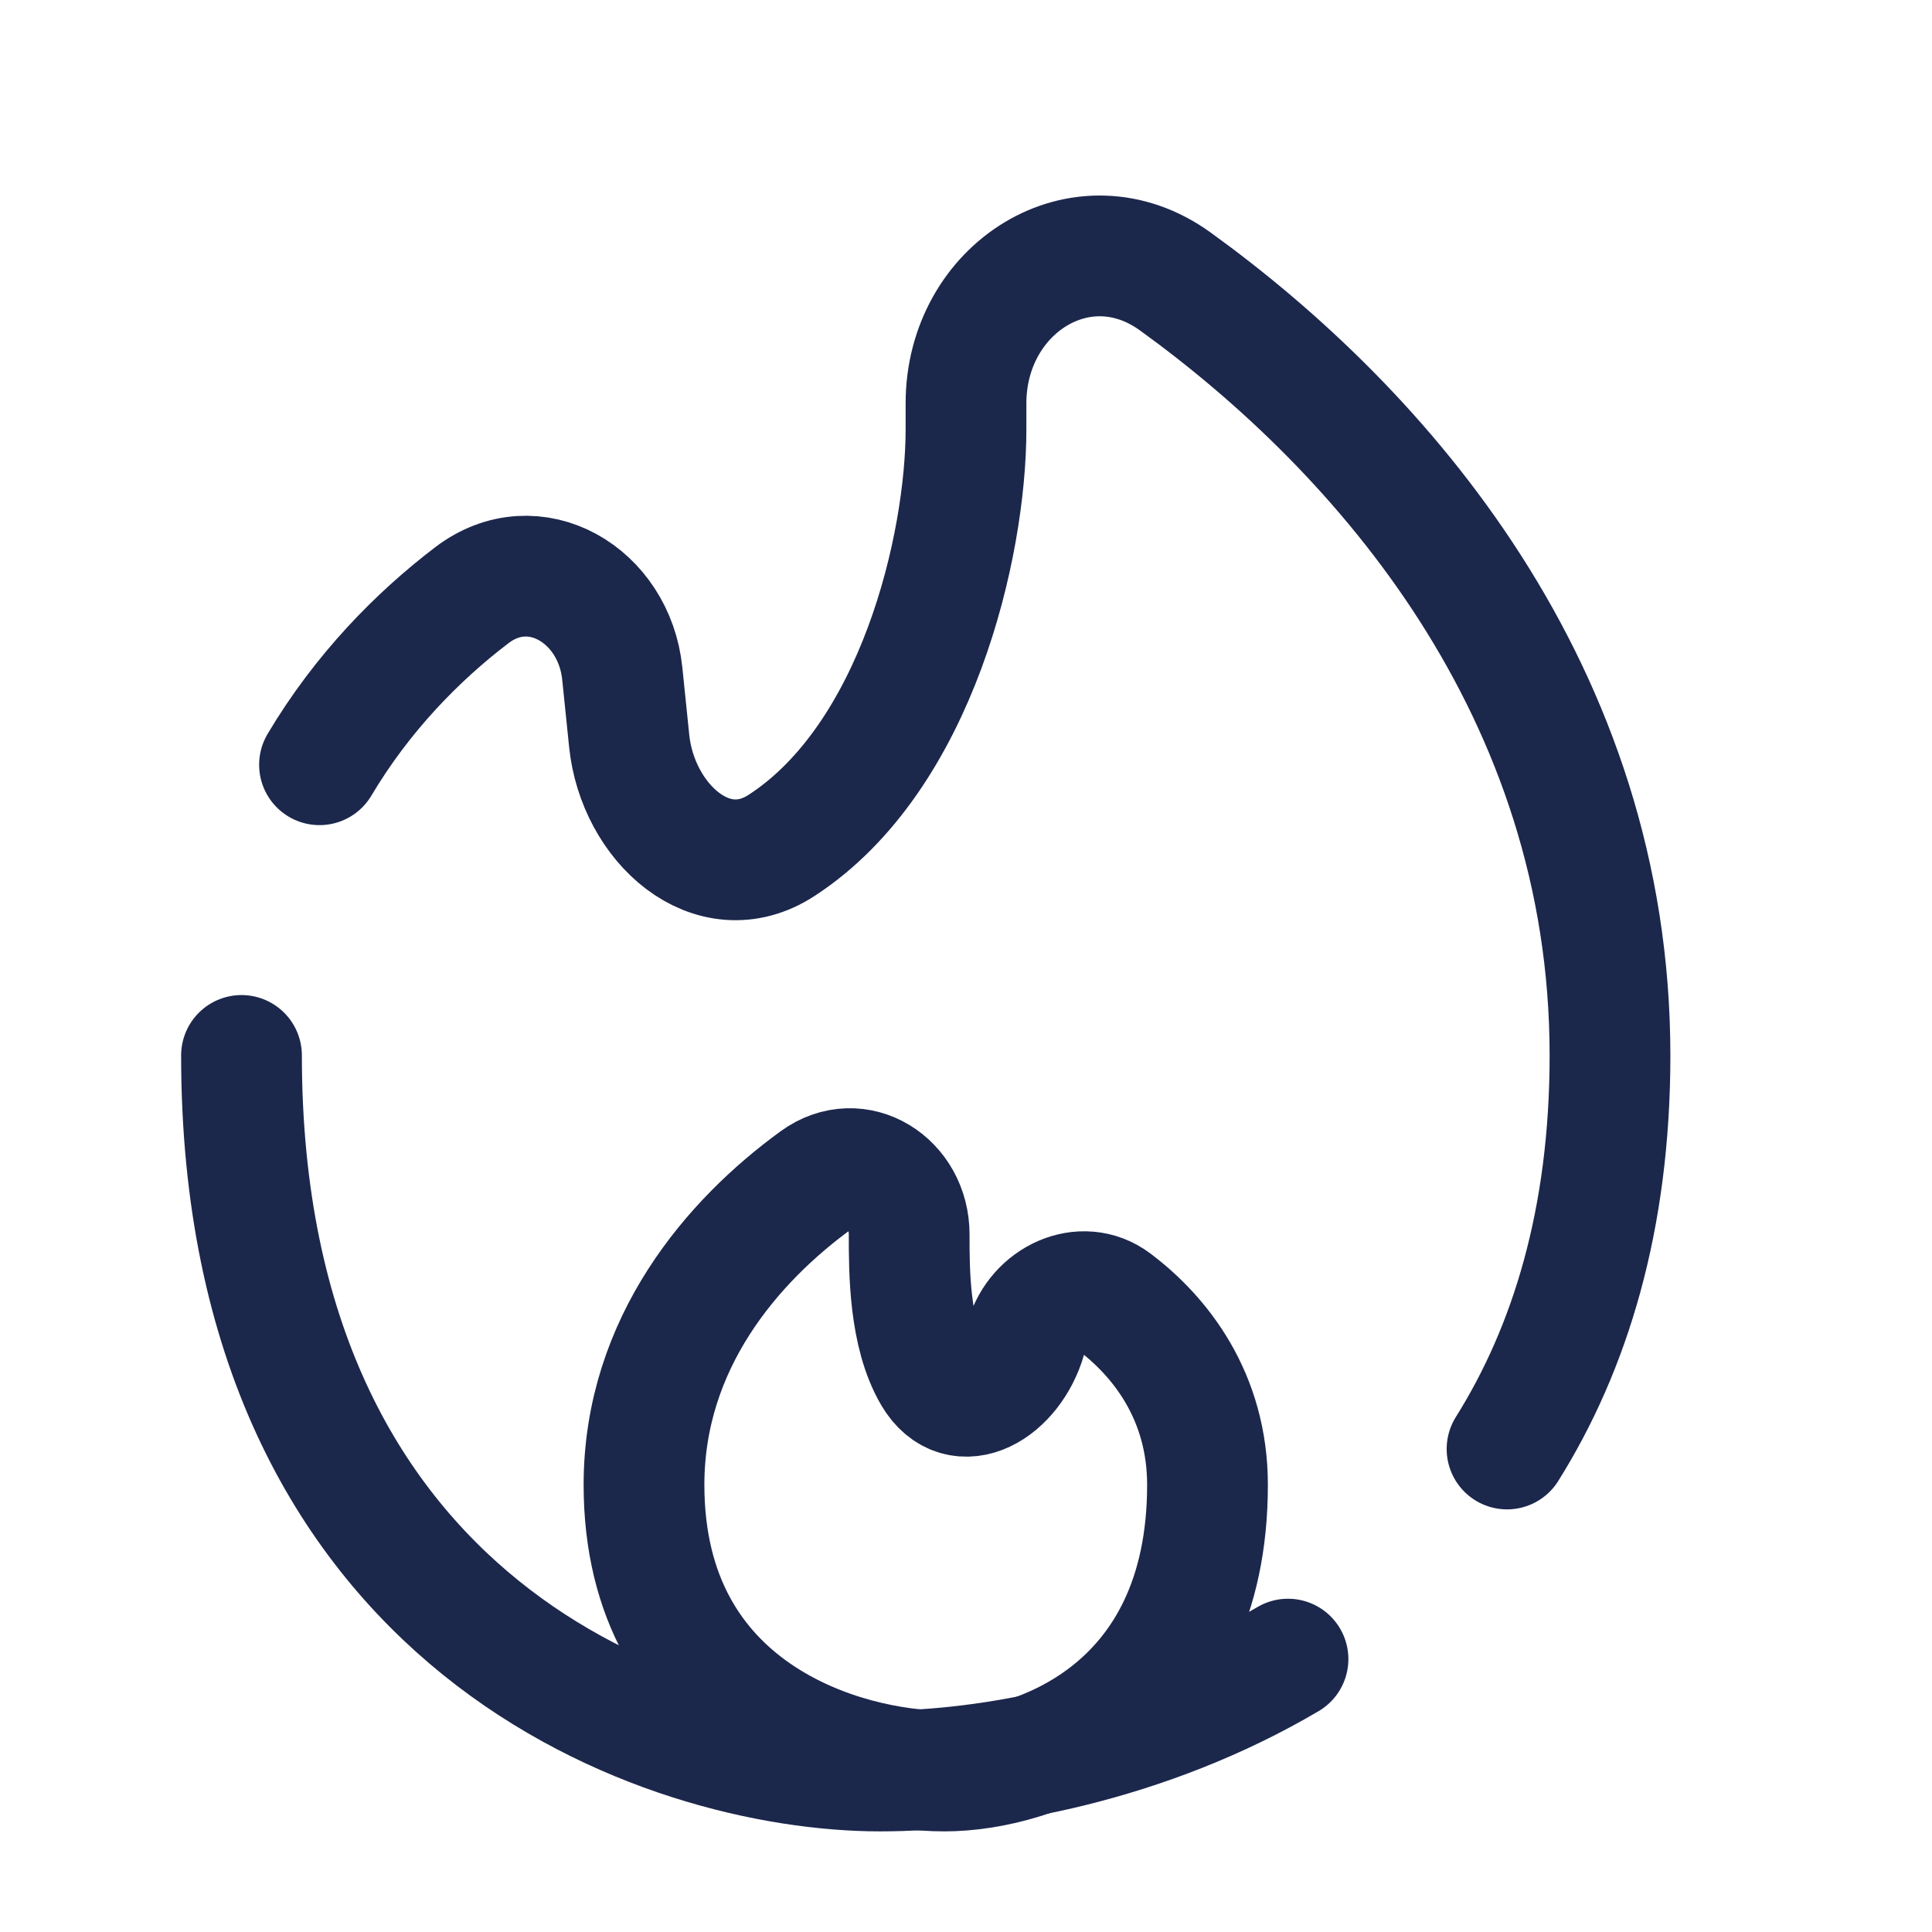
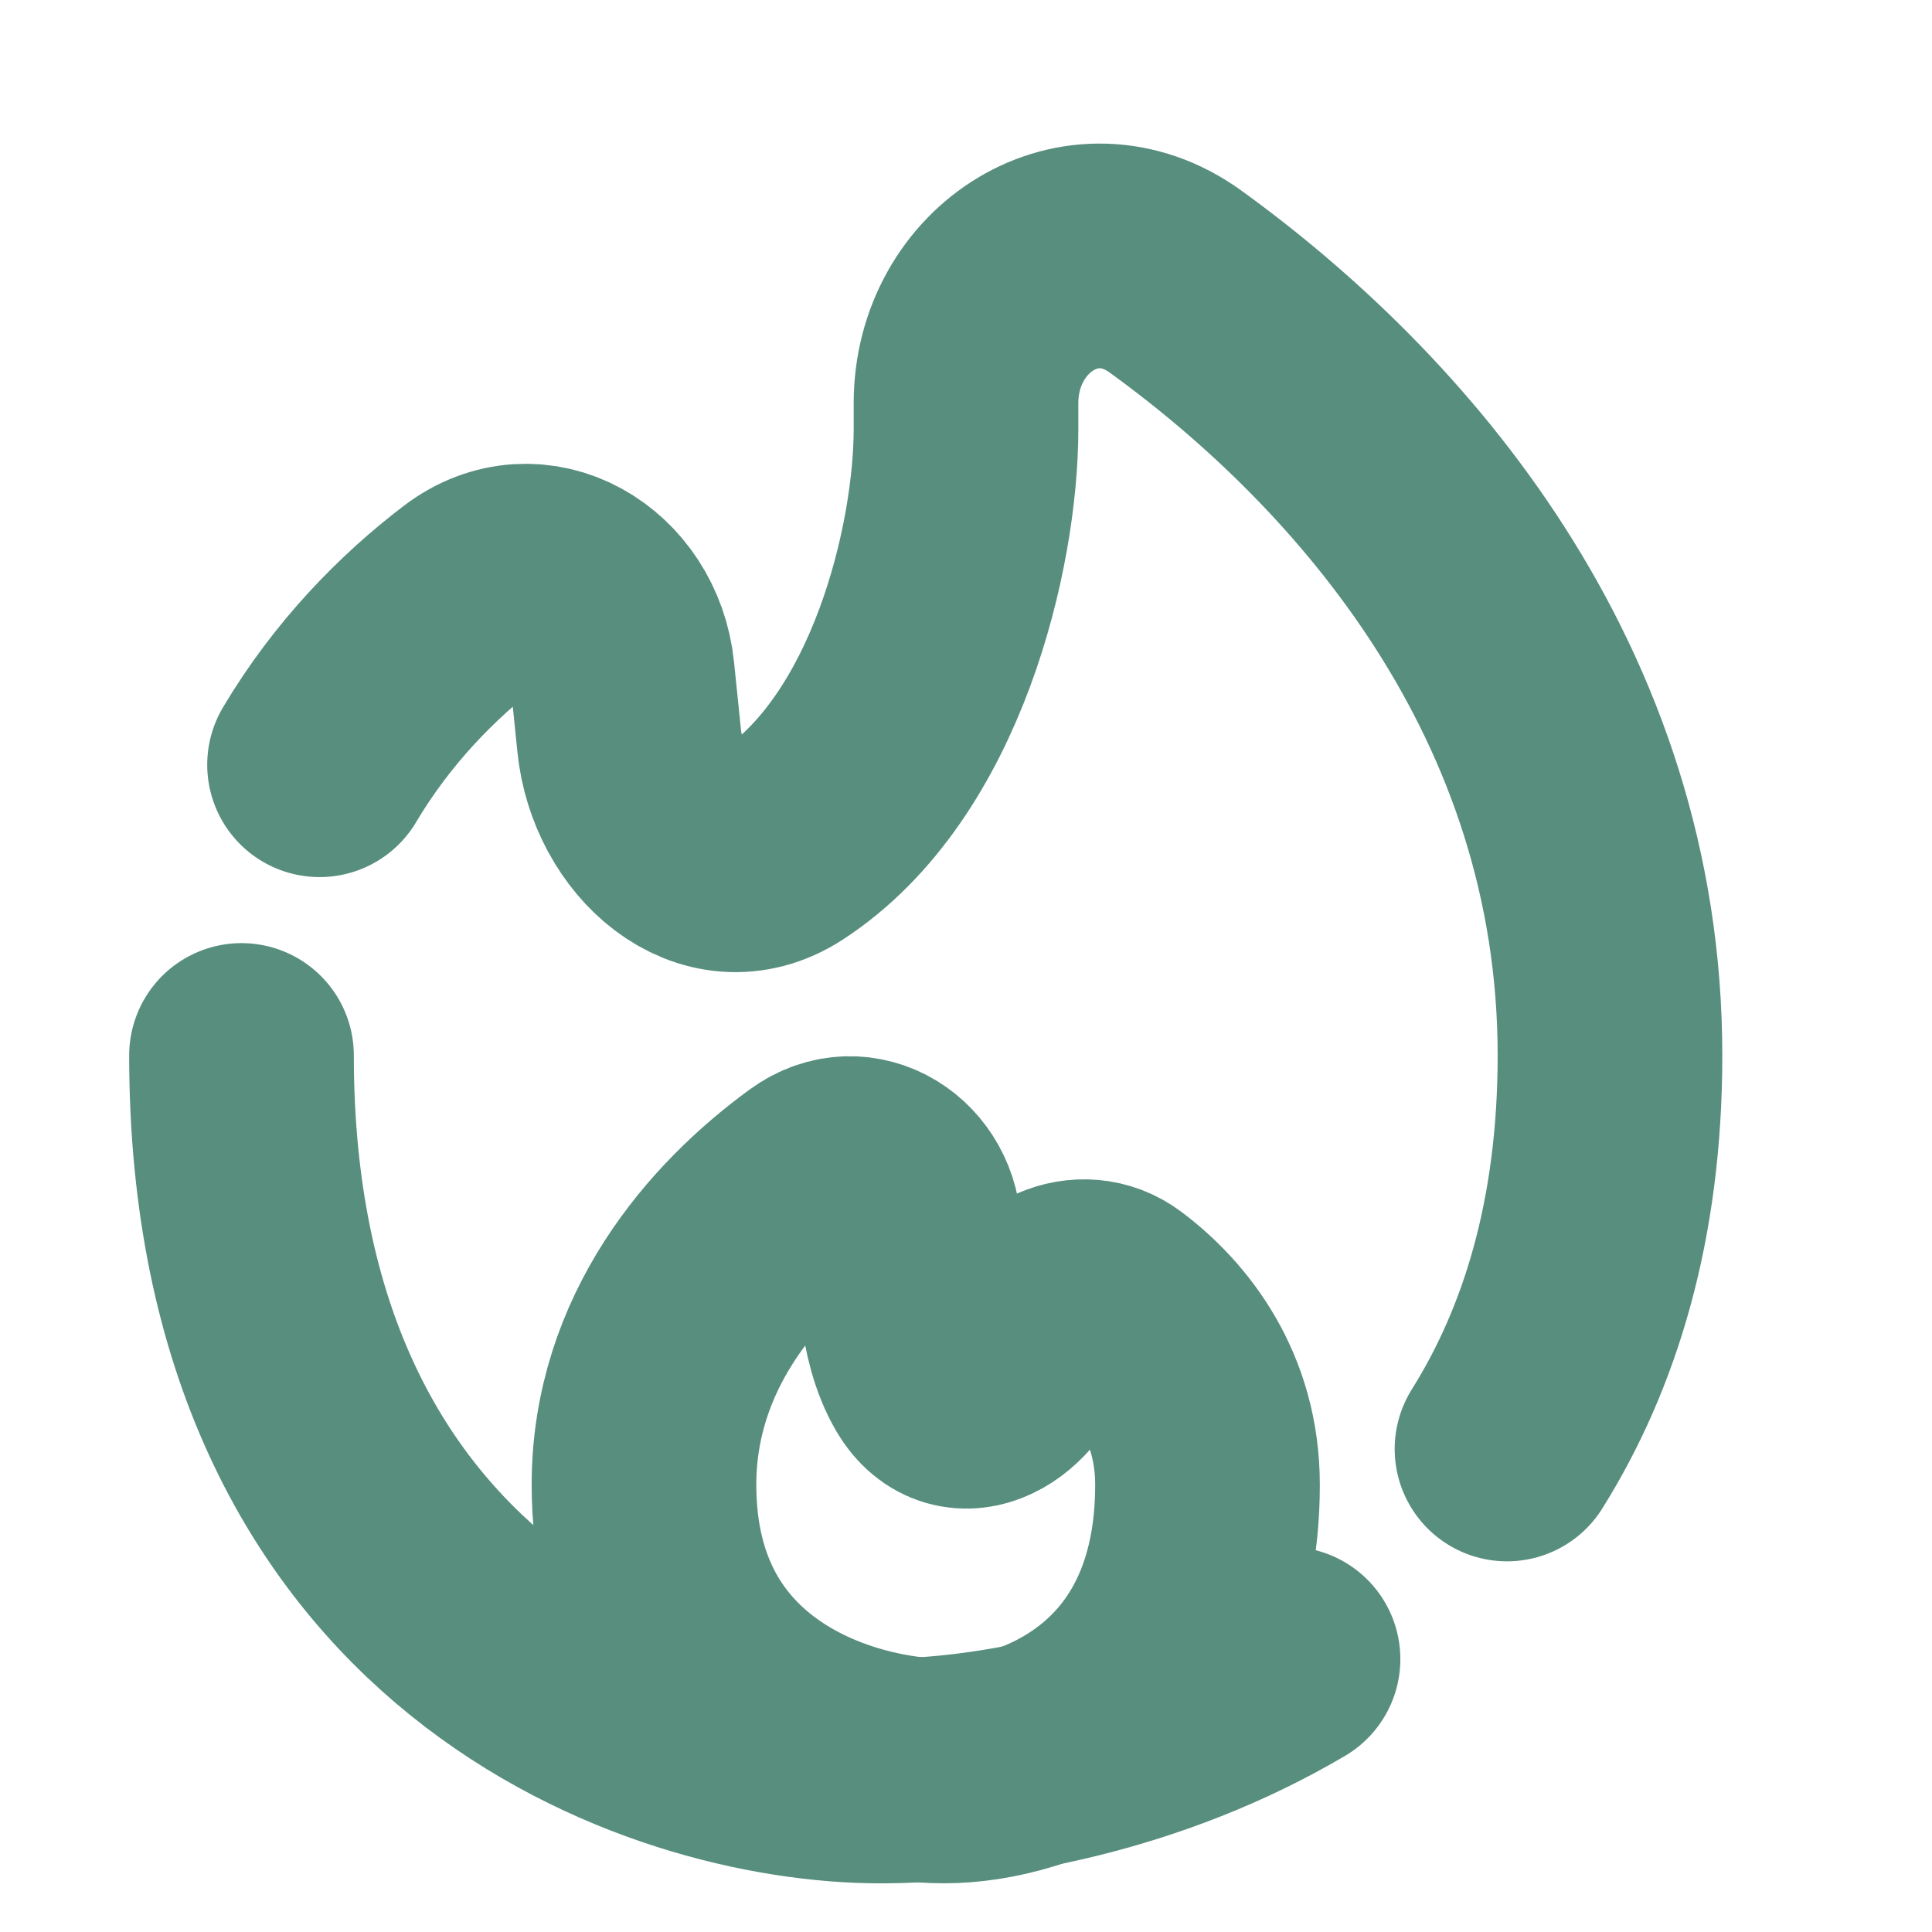
- <svg xmlns="http://www.w3.org/2000/svg" width="800px" height="800px" viewBox="0 0 24 24" fill="none">
-   <path d="M3 13.111C3 20.222 8.289 22 10.933 22C12.287 22 14.248 21.643 16 20.61M18.721 18C19.502 16.754 20 15.152 20 13.111C20 8.584 17.165 5.351 14.602 3.498C13.444 2.66 12 3.58 12 5.01V5.333C12 6.775 11.394 9.407 9.709 10.502C8.849 11.061 7.921 10.224 7.816 9.204L7.73 8.366C7.63 7.392 6.638 6.801 5.86 7.395C5.188 7.907 4.501 8.605 3.969 9.5" stroke="#1C274C" stroke-width="1.5" stroke-linecap="round" />
-   <path d="M8 18.445C8 21.289 10.489 22 11.733 22C12.822 22 15 21.289 15 18.445C15 17.343 14.411 16.6 13.84 16.171C13.442 15.872 12.883 16.141 12.746 16.62C12.568 17.244 11.923 17.636 11.594 17.076C11.294 16.564 11.294 15.796 11.294 15.333C11.294 14.697 10.654 14.285 10.139 14.659C9.106 15.409 8 16.681 8 18.445Z" stroke="#1C274C" stroke-width="1.5" />
+ <svg xmlns="http://www.w3.org/2000/svg" width="43" height="43" viewBox="0 0 43 43" fill="none">
+   <path d="M5.375 23.491C5.375 36.232 14.851 39.417 19.589 39.417C22.015 39.417 25.528 38.778 28.667 36.926M33.541 32.25C34.941 30.017 35.833 27.148 35.833 23.491C35.833 15.38 30.755 9.588 26.163 6.267C24.087 4.766 21.5 6.414 21.5 8.976V9.556C21.5 12.139 20.414 16.854 17.396 18.816C15.855 19.817 14.191 18.318 14.004 16.49L13.85 14.989C13.671 13.244 11.894 12.185 10.499 13.249C9.295 14.167 8.065 15.417 7.112 17.021" stroke="#578E7E" stroke-width="5" stroke-linecap="round" />
+   <path d="M14.333 33.046C14.333 38.142 18.793 39.416 21.022 39.416C22.973 39.416 26.875 38.142 26.875 33.046C26.875 31.074 25.819 29.742 24.797 28.974C24.084 28.437 23.082 28.919 22.836 29.777C22.517 30.895 21.362 31.598 20.773 30.594C20.235 29.677 20.235 28.3 20.235 27.472C20.235 26.332 19.088 25.593 18.165 26.264C16.316 27.608 14.333 29.888 14.333 33.046Z" stroke="#578E7E" stroke-width="5" />
</svg>
